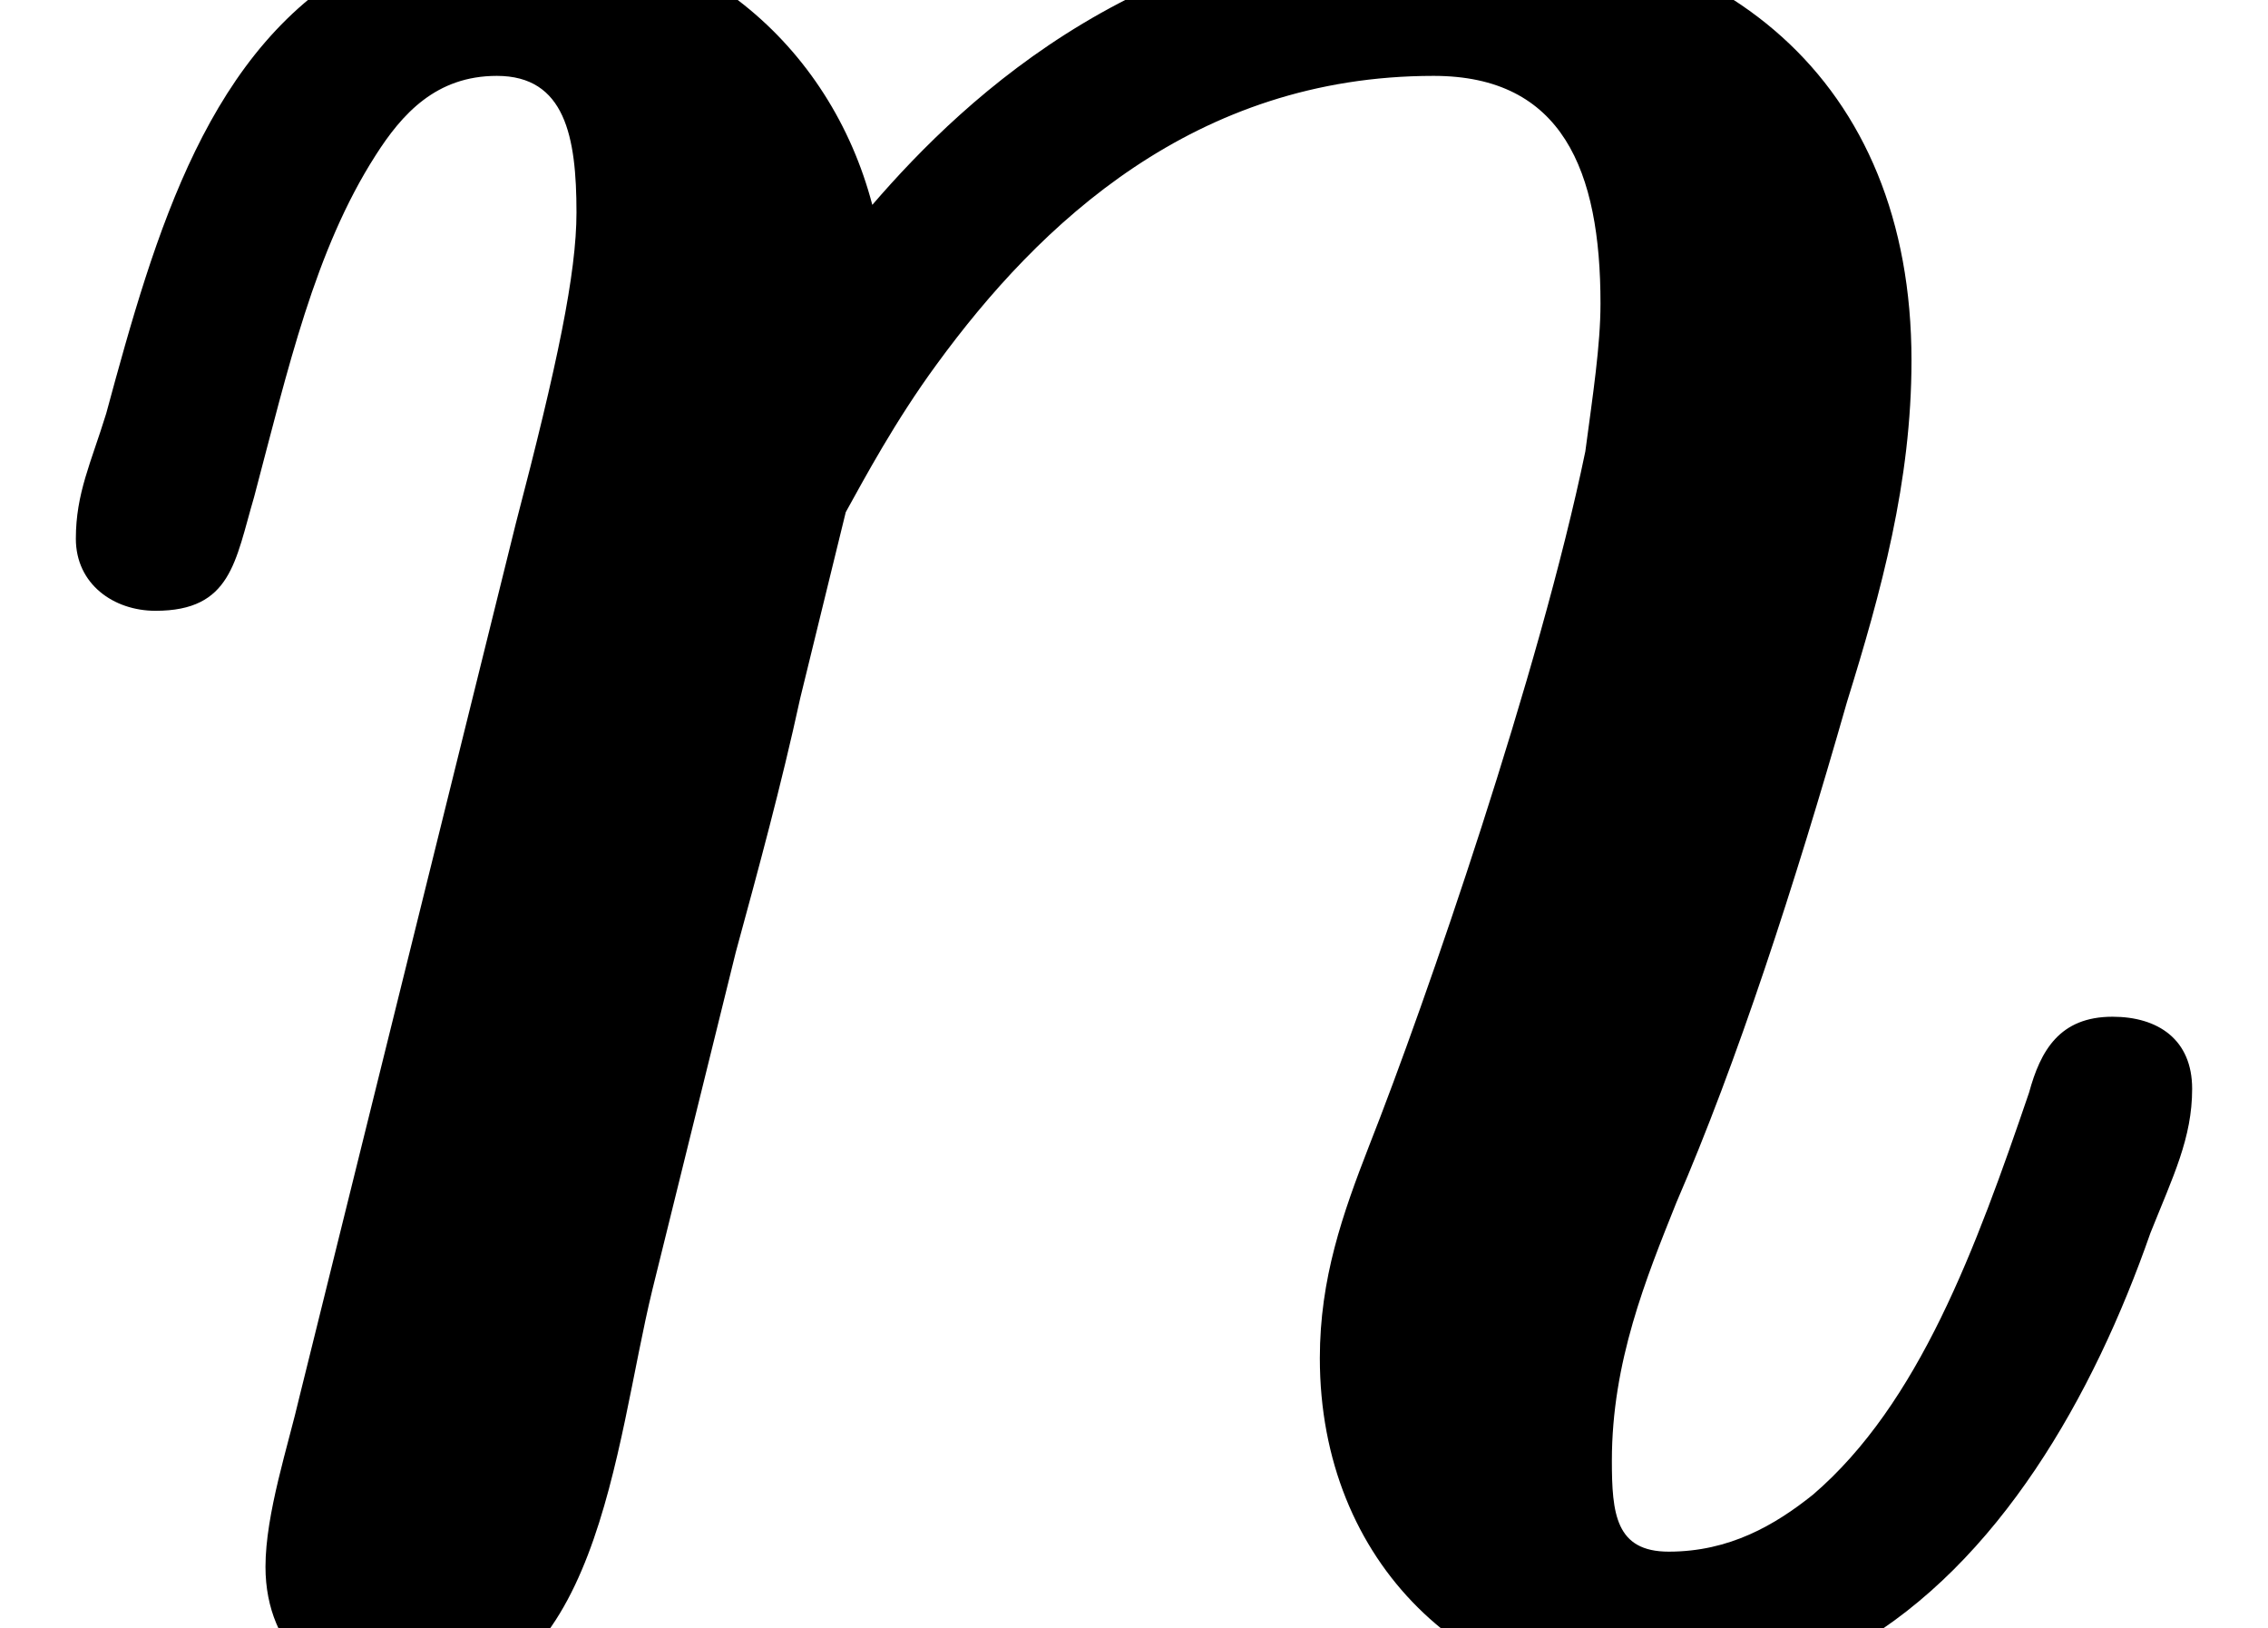
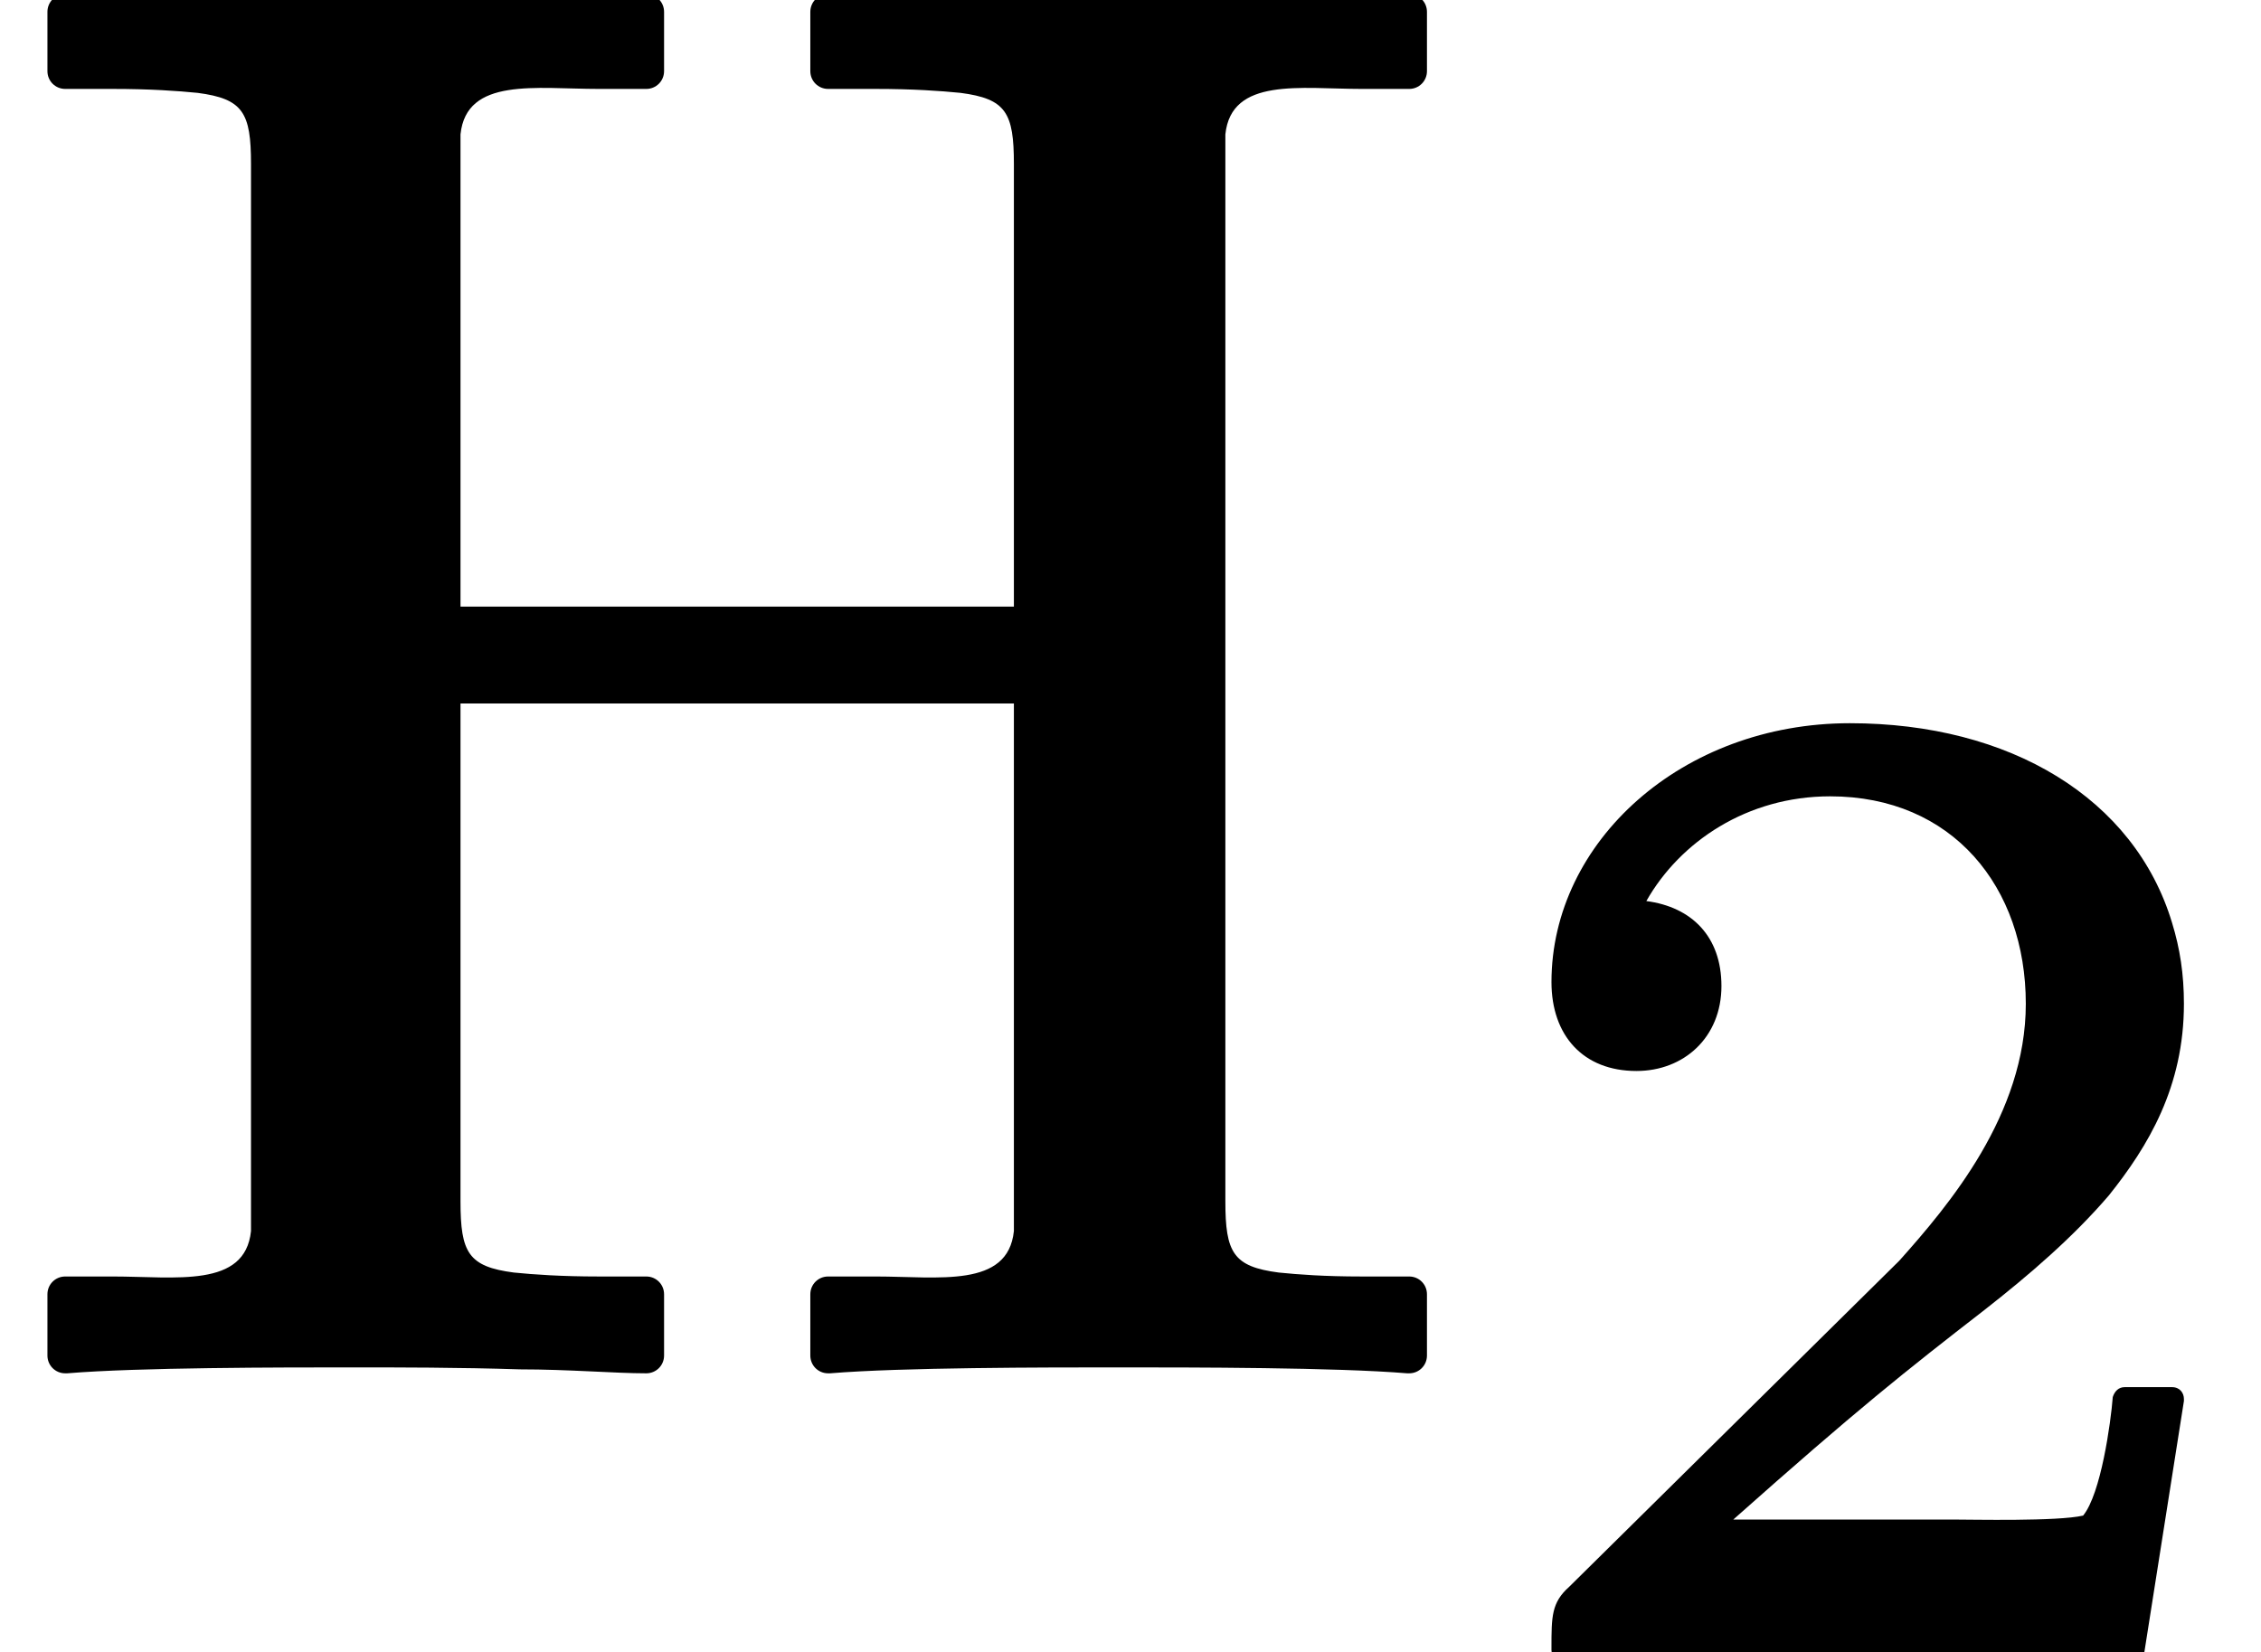
- <svg xmlns="http://www.w3.org/2000/svg" xmlns:xlink="http://www.w3.org/1999/xlink" version="1.1" width="5.98pt" height="4.29pt" viewBox="0 -4.29 5.98 4.29">
+ <svg xmlns="http://www.w3.org/2000/svg" xmlns:xlink="http://www.w3.org/1999/xlink" version="1.1" width="11.44pt" height="8.36pt" viewBox="0 -6.86 11.44 8.36">
  <defs>
-     <path id="g7-110" d="M5.57-1.61C5.43-1.61 5.38-1.52 5.35-1.41C5.21-1 5.06-.59 4.78-.35C4.68-.27 4.56-.2 4.4-.2C4.26-.2 4.25-.3 4.25-.44C4.25-.7 4.34-.92 4.42-1.12C4.58-1.49 4.73-1.95 4.87-2.44C4.96-2.73 5.04-3.02 5.04-3.34C5.04-4.08 4.54-4.49 3.81-4.49C3.03-4.49 2.55-4.04 2.3-3.75C2.19-4.17 1.83-4.49 1.33-4.49C1.19-4.49 1.06-4.45 .96-4.39C.55-4.17 .41-3.68 .28-3.2C.24-3.07 .2-2.99 .2-2.87S.3-2.68 .41-2.68C.61-2.68 .62-2.81 .67-2.98C.76-3.32 .83-3.63 .99-3.88C1.06-3.99 1.15-4.09 1.31-4.09C1.49-4.09 1.52-3.93 1.52-3.73C1.52-3.57 1.47-3.33 1.36-2.91L.79-.61C.76-.48 .7-.3 .7-.16C.7 .06 .86 .2 1.08 .2C1.58 .2 1.62-.48 1.72-.89L1.94-1.78C2-2 2.06-2.22 2.11-2.45L2.23-2.94C2.28-3.03 2.36-3.18 2.47-3.33C2.74-3.7 3.15-4.09 3.78-4.09C4.12-4.09 4.22-3.84 4.22-3.49C4.22-3.38 4.2-3.25 4.18-3.1C4.06-2.52 3.76-1.65 3.61-1.27C3.54-1.09 3.48-.92 3.48-.71C3.48-.17 3.87 .2 4.38 .2C4.57 .2 4.74 .14 4.89 .05C5.27-.17 5.52-.61 5.67-1.04C5.73-1.19 5.78-1.29 5.78-1.42C5.78-1.55 5.69-1.61 5.57-1.61Z" />
+     <path id="g7-50" d="M.38-3.38C.38-3.11 .54-2.93 .81-2.93C1.05-2.93 1.24-3.1 1.24-3.36C1.24-3.61 1.09-3.76 .86-3.79C1.03-4.09 1.37-4.32 1.79-4.32C2.41-4.32 2.78-3.86 2.78-3.27C2.78-2.71 2.39-2.25 2.14-1.97L.47-.32C.38-.24 .38-.17 .38-.01C.38-.01 .38-.01 .38 0C.38 .03 .4 .06 .44 .06H3.31C3.34 .06 3.37 .04 3.38 .01L3.58-1.26C3.58-1.26 3.58-1.26 3.58-1.27C3.58-1.3 3.56-1.33 3.52-1.33H3.28C3.25-1.33 3.23-1.31 3.22-1.28C3.21-1.15 3.16-.79 3.07-.68C2.94-.65 2.51-.66 2.41-.66H1.3C1.93-1.22 2.17-1.41 2.57-1.72C2.8-1.9 3.02-2.09 3.2-2.3C3.4-2.55 3.58-2.85 3.58-3.27C3.58-3.42 3.56-3.55 3.52-3.68C3.33-4.31 2.7-4.69 1.89-4.69C1.04-4.69 .38-4.09 .38-3.38Z" />
+     <path id="g8-72" d="M7.12 .09C7.12 .09 7.13 .09 7.13 .09C7.18 .09 7.22 .05 7.22 0V-.31C7.22-.36 7.18-.4 7.13-.4H6.89C6.7-.4 6.57-.41 6.47-.42C6.24-.45 6.2-.52 6.2-.78V-6.03C6.2-6.09 6.2-6.14 6.2-6.18C6.23-6.47 6.58-6.41 6.89-6.41H7.13C7.18-6.41 7.22-6.45 7.22-6.5V-6.8C7.22-6.85 7.18-6.89 7.13-6.89C7.13-6.89 7.12-6.89 7.12-6.89C6.76-6.86 6.04-6.86 5.67-6.86C5.46-6.86 5.13-6.86 4.83-6.87C4.58-6.87 4.35-6.89 4.19-6.89C4.14-6.89 4.1-6.85 4.1-6.8V-6.5C4.1-6.45 4.14-6.41 4.19-6.41H4.43C4.62-6.41 4.76-6.4 4.86-6.39C5.09-6.36 5.13-6.29 5.13-6.03V-3.79H2.33V-6.03C2.33-6.09 2.33-6.14 2.33-6.18C2.36-6.47 2.71-6.41 3.03-6.41H3.27C3.32-6.41 3.36-6.45 3.36-6.5V-6.8C3.36-6.85 3.32-6.89 3.27-6.89C3.27-6.89 3.26-6.89 3.26-6.89C2.9-6.86 2.17-6.86 1.8-6.86C1.59-6.86 1.27-6.86 .97-6.87C.72-6.87 .49-6.89 .33-6.89C.28-6.89 .24-6.85 .24-6.8V-6.5C.24-6.45 .28-6.41 .33-6.41H.57C.76-6.41 .9-6.4 1-6.39C1.23-6.36 1.27-6.29 1.27-6.03V-.78C1.27-.72 1.27-.67 1.27-.63C1.24-.34 .89-.4 .57-.4H.33C.28-.4 .24-.36 .24-.31V0C.24 .05 .28 .09 .33 .09C.33 .09 .34 .09 .34 .09C.7 .06 1.42 .06 1.79 .06C2 .06 2.33 .06 2.63 .07C2.88 .07 3.11 .09 3.27 .09C3.32 .09 3.36 .05 3.36 0V-.31C3.36-.36 3.32-.4 3.27-.4H3.03C2.84-.4 2.7-.41 2.6-.42C2.37-.45 2.33-.52 2.33-.78V-3.3H5.13V-.78C5.13-.72 5.13-.67 5.13-.63C5.1-.34 4.75-.4 4.43-.4H4.19C4.14-.4 4.1-.36 4.1-.31V0C4.1 .05 4.14 .09 4.19 .09C4.19 .09 4.2 .09 4.2 .09C4.56 .06 5.29 .06 5.66 .06S6.76 .06 7.12 .09Z" />
  </defs>
  <g id="page117">
-     <use x="0" y="0" xlink:href="#g7-110" />
+     <use x="0" y="0" xlink:href="#g8-72" />
+     <use x="7.47" y="1.49" xlink:href="#g7-50" />
  </g>
</svg>
